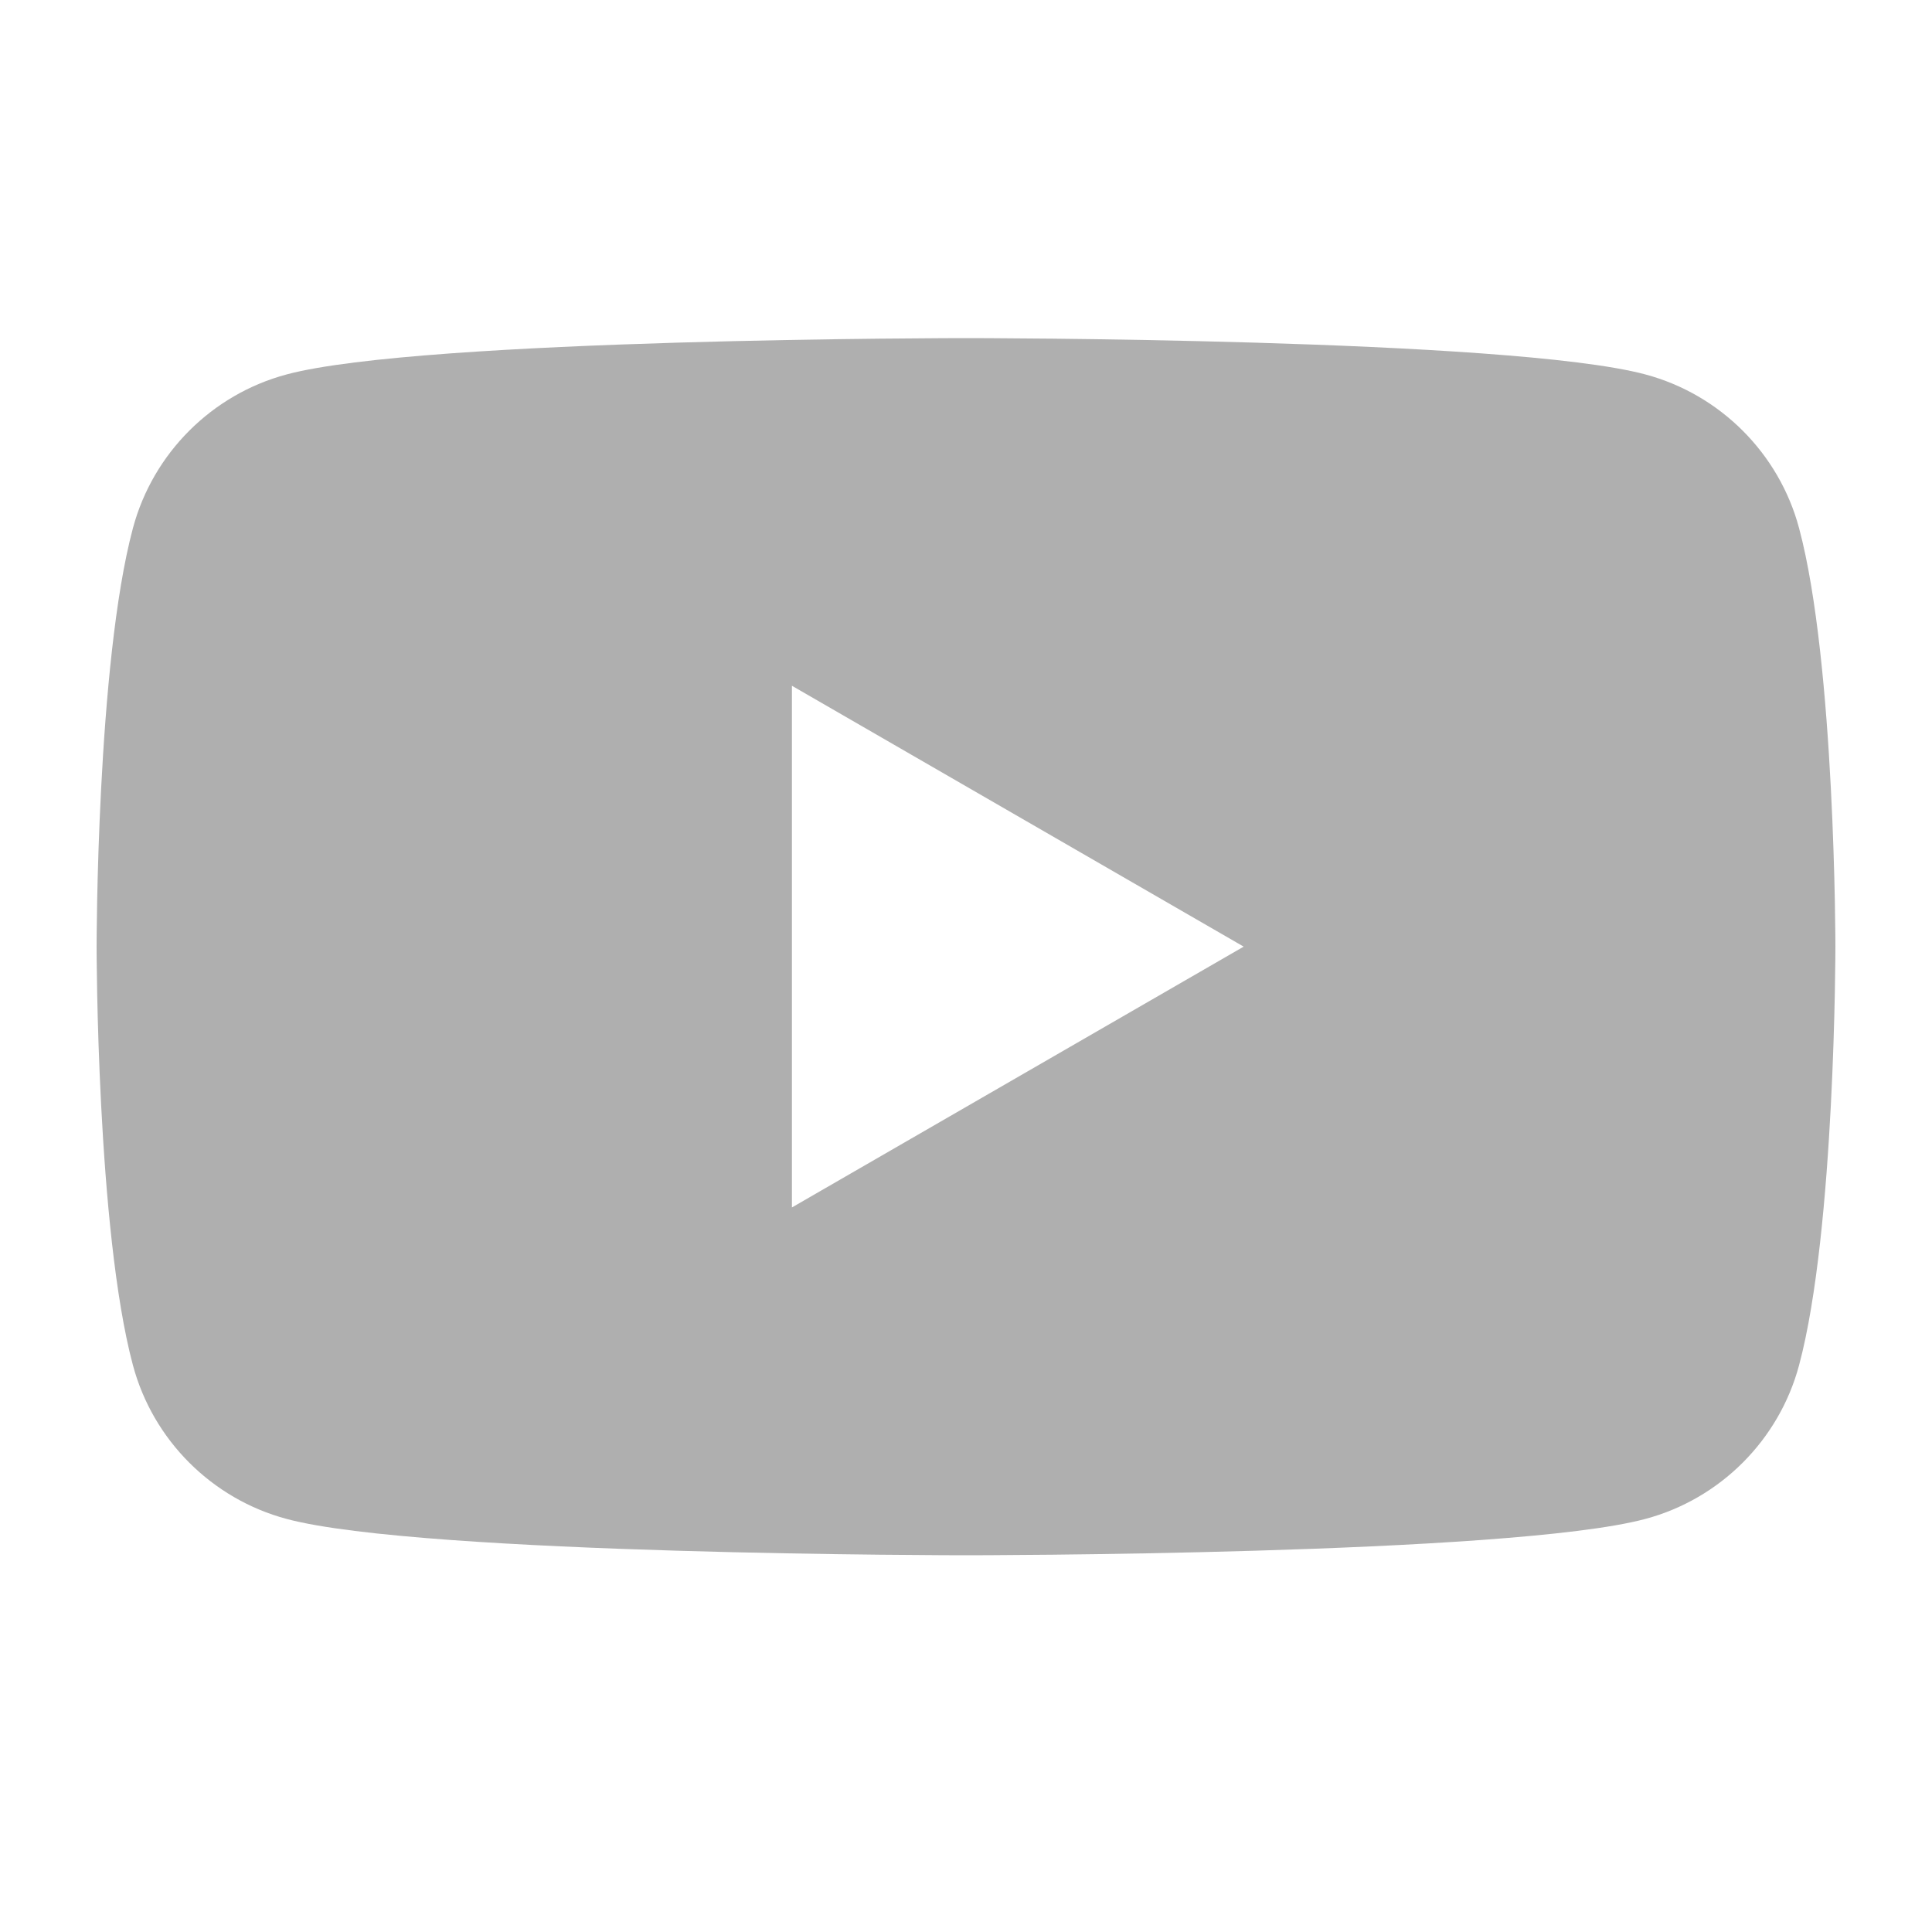
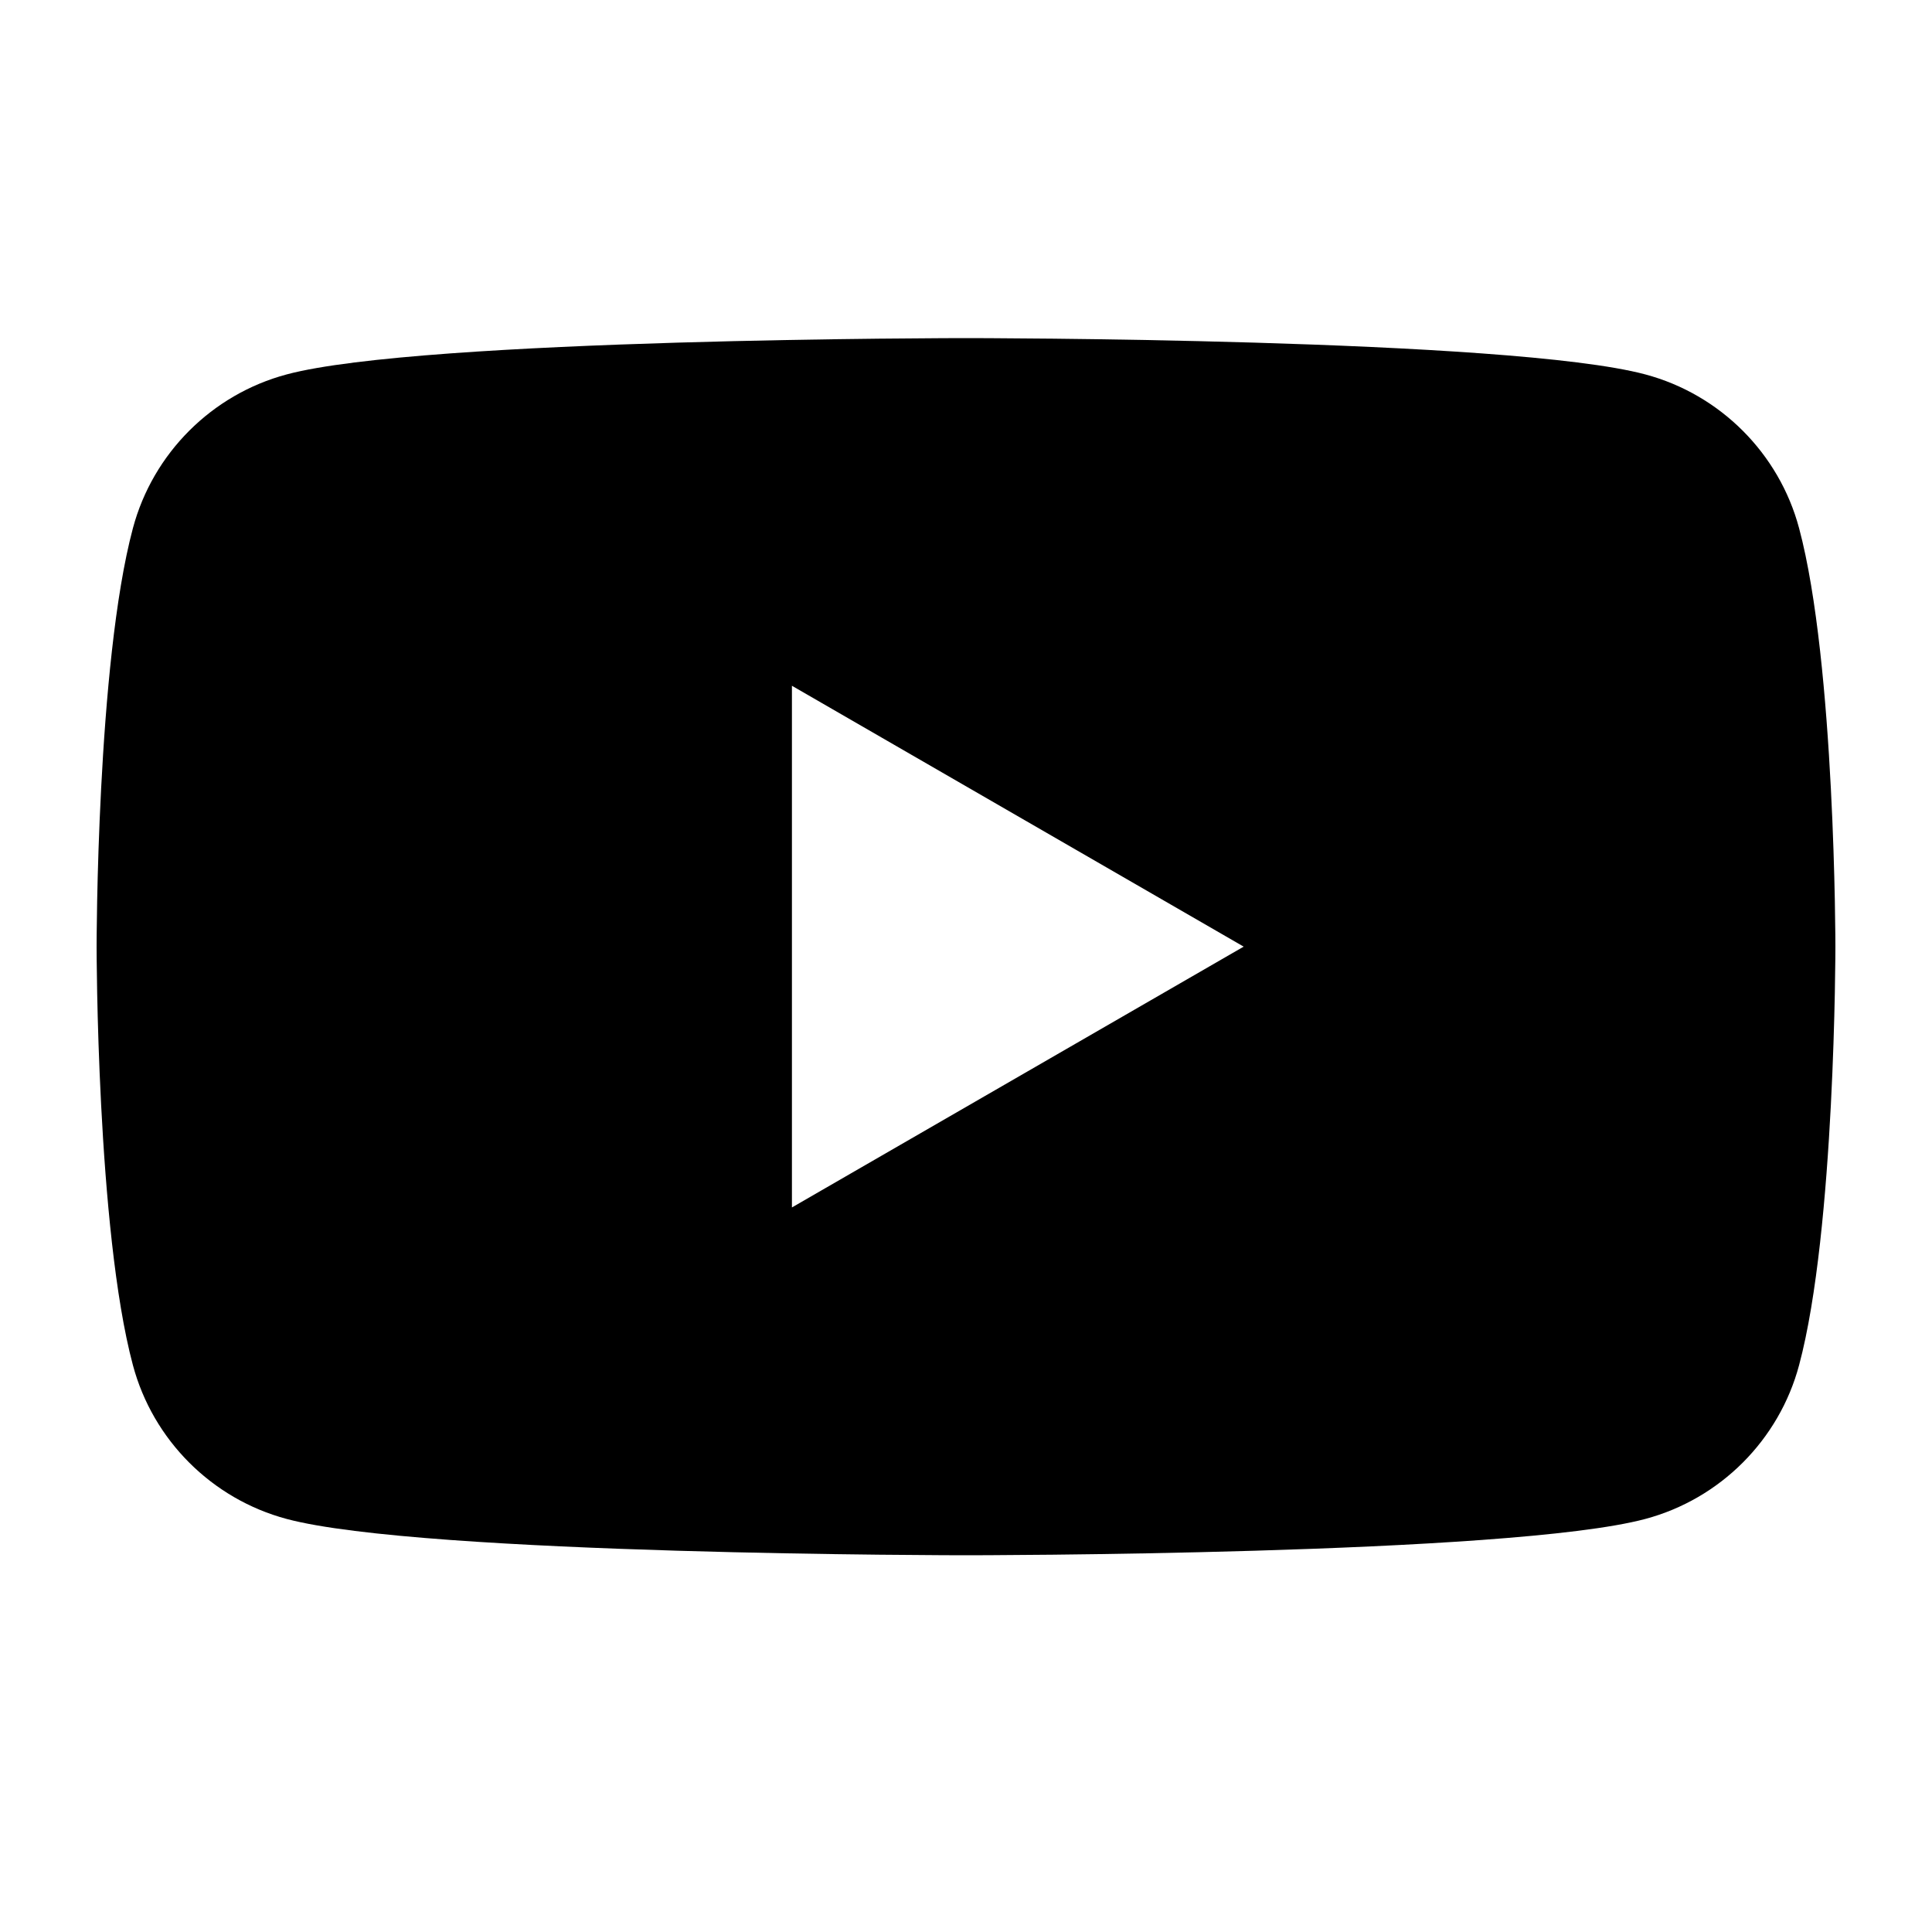
- <svg xmlns="http://www.w3.org/2000/svg" width="40" height="40" viewBox="0 0 40 40" fill="none">
-   <path fill-rule="evenodd" clip-rule="evenodd" d="M34.065 7.752C35.614 8.166 36.834 9.386 37.248 10.935C38 13.742 38 19.6 38 19.6C38 19.6 38 25.458 37.248 28.265C36.834 29.814 35.614 31.034 34.065 31.448C31.257 32.2 20 32.2 20 32.2C20 32.2 8.742 32.2 5.935 31.448C4.386 31.034 3.166 29.814 2.752 28.265C2 25.458 2 19.6 2 19.6C2 19.6 2 13.742 2.752 10.935C3.166 9.386 4.386 8.166 5.935 7.752C8.742 7 20 7 20 7C20 7 31.257 7 34.065 7.752ZM25.749 19.599L16.396 24.999V14.198L25.749 19.599Z" fill="#AFAFAF" />
+ <svg xmlns="http://www.w3.org/2000/svg" width="40" height="40" viewBox="0 0 40 40">
+   <path fill-rule="evenodd" clip-rule="evenodd" d="M34.065 7.752C35.614 8.166 36.834 9.386 37.248 10.935C38 13.742 38 19.6 38 19.6C38 19.6 38 25.458 37.248 28.265C36.834 29.814 35.614 31.034 34.065 31.448C31.257 32.2 20 32.2 20 32.2C20 32.2 8.742 32.2 5.935 31.448C4.386 31.034 3.166 29.814 2.752 28.265C2 25.458 2 19.6 2 19.6C2 19.6 2 13.742 2.752 10.935C3.166 9.386 4.386 8.166 5.935 7.752C8.742 7 20 7 20 7C20 7 31.257 7 34.065 7.752ZM25.749 19.599L16.396 24.999V14.198L25.749 19.599Z" />
</svg>
